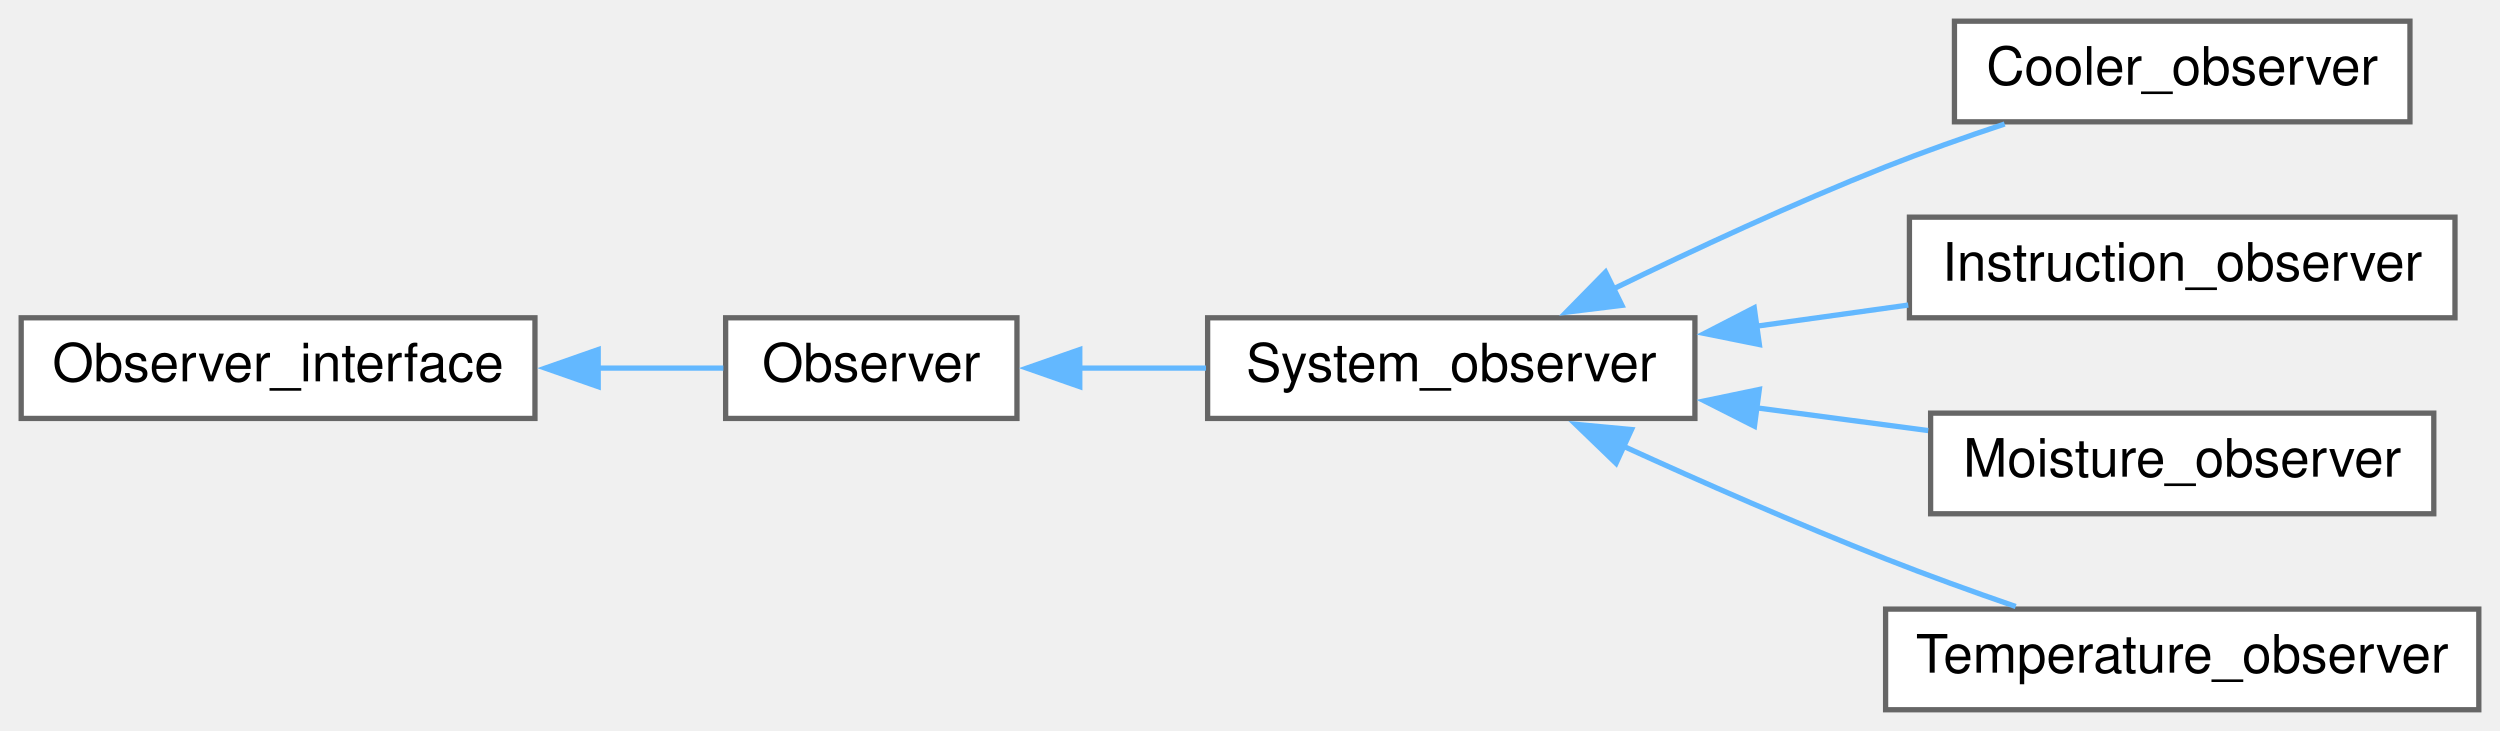
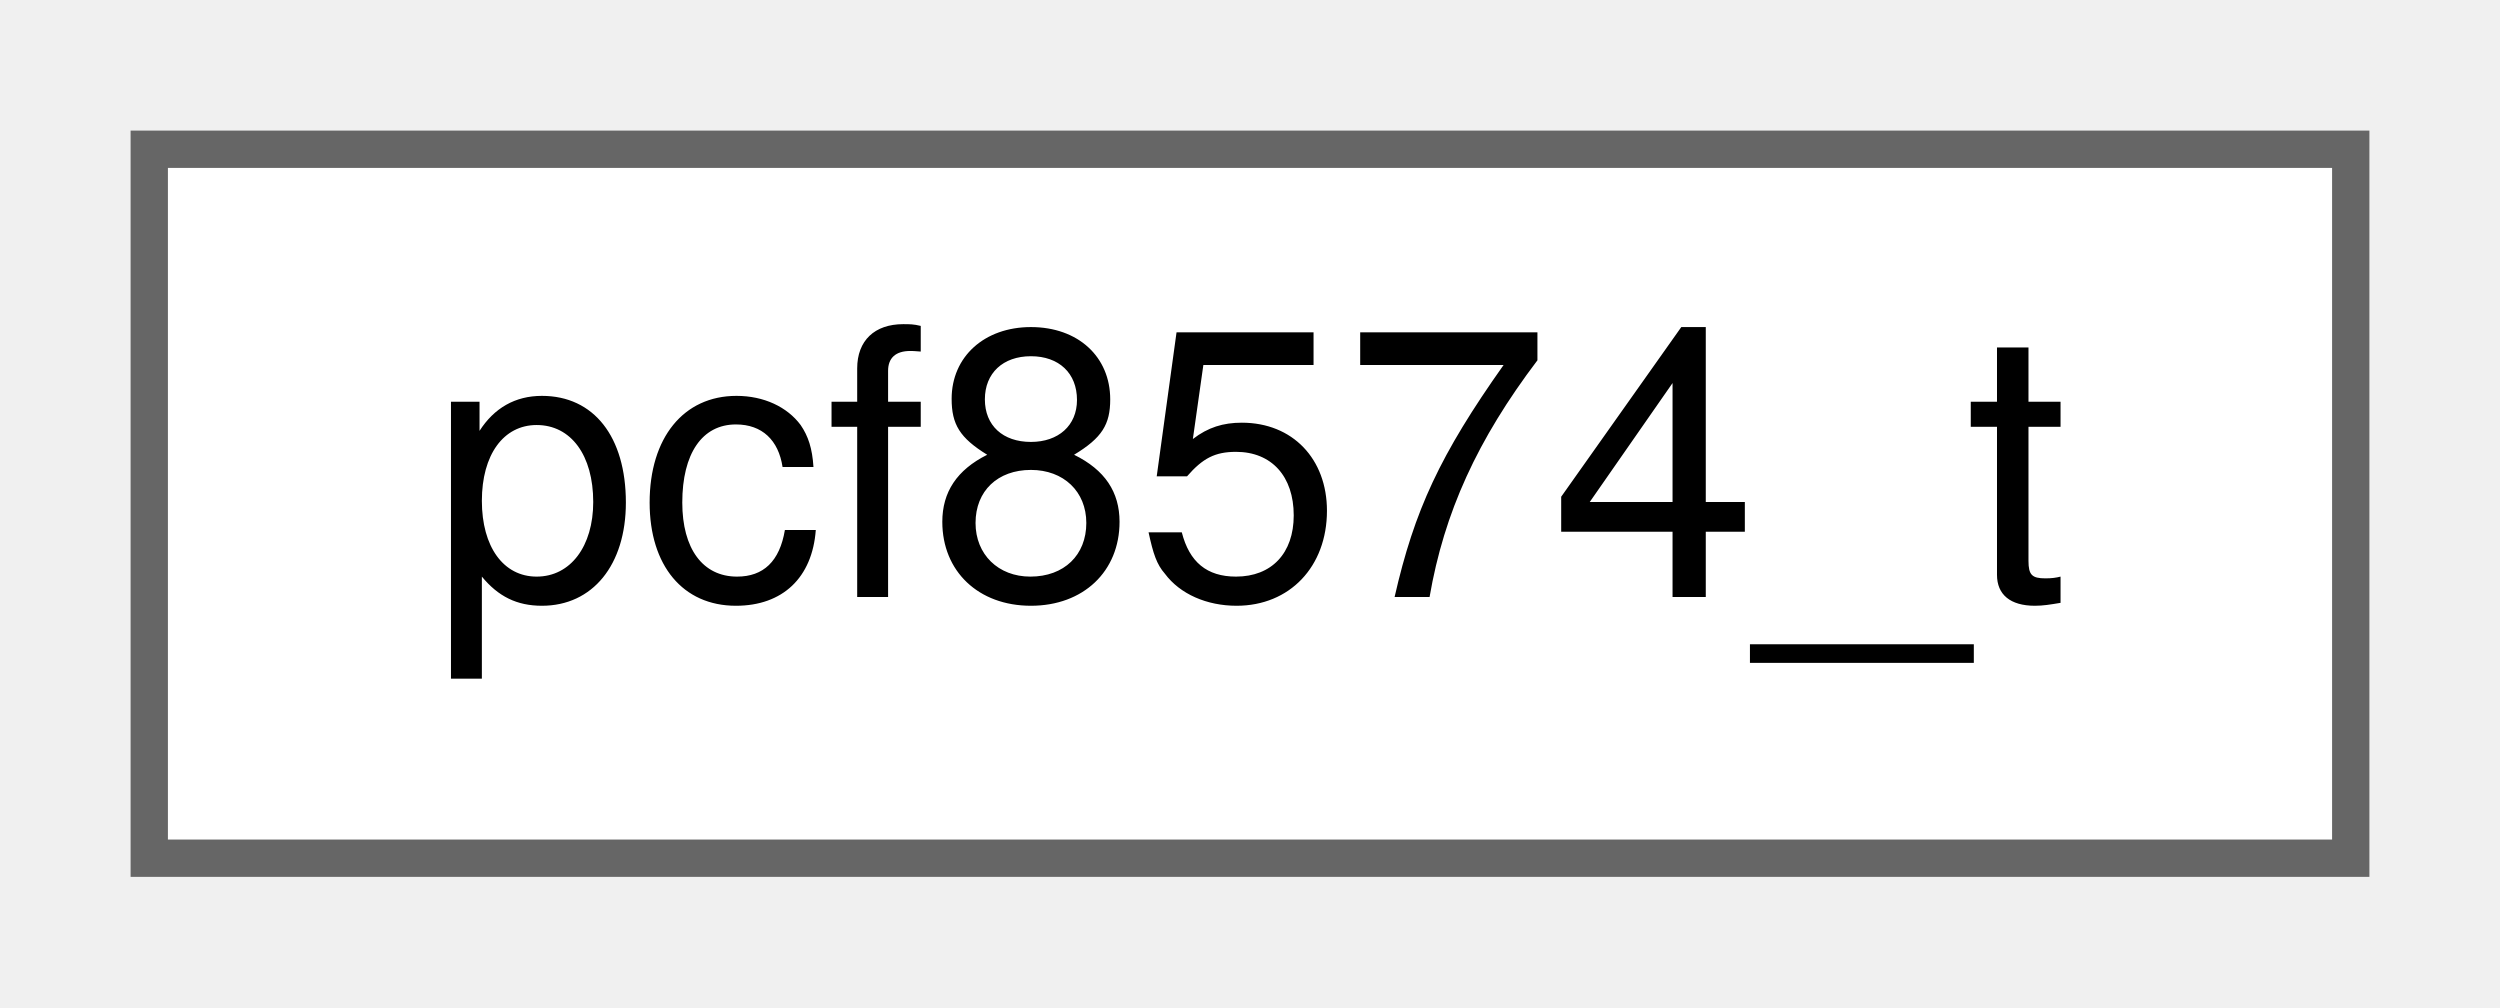
- <svg xmlns="http://www.w3.org/2000/svg" xmlns:xlink="http://www.w3.org/1999/xlink" width="472pt" height="138pt" viewBox="0.00 0.00 472.00 138.00">
-   <g id="graph0" class="graph" transform="scale(1 1) rotate(0) translate(4 134)">
+ <svg xmlns="http://www.w3.org/2000/svg" xmlns:xlink="http://www.w3.org/1999/xlink" width="67pt" height="27pt" viewBox="0.00 0.00 67.00 27.00">
+   <g id="graph0" class="graph" transform="scale(1 1) rotate(0) translate(4 23)">
    <g id="node1" class="node">
      <g id="a_node1">
-         <a xlink:href="class_observer__interface.html" target="_top" xlink:title="Interfaz para implementar el patrón de diseño Observer.">
-           <polygon fill="white" stroke="#666666" points="97,-74 0,-74 0,-55 97,-55 97,-74" />
-           <text text-anchor="middle" x="48.5" y="-62" font-family="Helvetica,sans-Serif" font-size="10.00">Observer_interface</text>
+         <a xlink:href="structpcf8574__t.html" target="_top" xlink:title="Tipo de dato para el manejo del integrafo PCF8574.">
+           <polygon fill="white" stroke="#666666" points="59,-19 0,-19 0,0 59,0 59,-19" />
+           <text text-anchor="middle" x="29.5" y="-7" font-family="Helvetica,sans-Serif" font-size="10.00">pcf8574_t</text>
        </a>
      </g>
    </g>
-     <g id="node2" class="node">
-       <g id="a_node2">
-         <a xlink:href="class_observer.html" target="_top" xlink:title="Clase Observer, utilizada como base del observador en una implementación del patrón de diseño Observe...">
-           <polygon fill="white" stroke="#666666" points="188,-74 133,-74 133,-55 188,-55 188,-74" />
-           <text text-anchor="middle" x="160.5" y="-62" font-family="Helvetica,sans-Serif" font-size="10.00">Observer</text>
-         </a>
-       </g>
-     </g>
-     <g id="edge1" class="edge">
-       <path fill="none" stroke="#63b8ff" d="M108.78,-64.5C117.1,-64.5 125.29,-64.5 132.57,-64.5" />
-       <polygon fill="#63b8ff" stroke="#63b8ff" points="108.94,-61 98.94,-64.5 108.94,-68 108.94,-61" />
-     </g>
-     <g id="node3" class="node">
-       <g id="a_node3">
-         <a xlink:href="class_system__observer.html" target="_top" xlink:title="Clase interfaz para implementar observadores para sujetos de la clase Control_system.">
-           <polygon fill="white" stroke="#666666" points="316,-74 224,-74 224,-55 316,-55 316,-74" />
-           <text text-anchor="middle" x="270" y="-62" font-family="Helvetica,sans-Serif" font-size="10.00">System_observer</text>
-         </a>
-       </g>
-     </g>
-     <g id="edge2" class="edge">
-       <path fill="none" stroke="#63b8ff" d="M199.68,-64.5C207.45,-64.5 215.7,-64.5 223.69,-64.5" />
-       <polygon fill="#63b8ff" stroke="#63b8ff" points="199.86,-61 189.86,-64.5 199.86,-68 199.86,-61" />
-     </g>
-     <g id="node4" class="node">
-       <g id="a_node4">
-         <a xlink:href="class_cooler__observer.html" target="_top" xlink:title="Clase heredera de System_observer, creada para observar el estado de las instrucciones.">
-           <polygon fill="white" stroke="#666666" points="451,-130 365,-130 365,-111 451,-111 451,-130" />
-           <text text-anchor="middle" x="408" y="-118" font-family="Helvetica,sans-Serif" font-size="10.00">Cooler_observer</text>
-         </a>
-       </g>
-     </g>
-     <g id="edge3" class="edge">
-       <path fill="none" stroke="#63b8ff" d="M300.66,-79.48C315.82,-86.87 334.69,-95.64 352,-102.5 359.19,-105.35 367.03,-108.12 374.48,-110.59" />
-       <polygon fill="#63b8ff" stroke="#63b8ff" points="302.22,-76.35 291.7,-75.06 299.13,-82.63 302.22,-76.35" />
-     </g>
-     <g id="node5" class="node">
-       <g id="a_node5">
-         <a xlink:href="class_instruction__observer.html" target="_top" xlink:title="Clase heredera de System_observer, creada para observar el estado de las instrucciones.">
-           <polygon fill="white" stroke="#666666" points="459.5,-93 356.5,-93 356.5,-74 459.5,-74 459.5,-93" />
-           <text text-anchor="middle" x="408" y="-81" font-family="Helvetica,sans-Serif" font-size="10.00">Instruction_observer</text>
-         </a>
-       </g>
-     </g>
-     <g id="edge4" class="edge">
-       <path fill="none" stroke="#63b8ff" d="M327.66,-72.42C337.16,-73.74 346.95,-75.11 356.28,-76.41" />
-       <polygon fill="#63b8ff" stroke="#63b8ff" points="328.17,-68.95 317.79,-71.04 327.2,-75.89 328.17,-68.95" />
-     </g>
-     <g id="node6" class="node">
-       <g id="a_node6">
-         <a xlink:href="class_moisture__observer.html" target="_top" xlink:title="Clase heredera de System_observer, creada para observar el estado de los sensores de humedad.">
-           <polygon fill="white" stroke="#666666" points="455.5,-56 360.5,-56 360.5,-37 455.5,-37 455.5,-56" />
-           <text text-anchor="middle" x="408" y="-44" font-family="Helvetica,sans-Serif" font-size="10.00">Moisture_observer</text>
-         </a>
-       </g>
-     </g>
-     <g id="edge5" class="edge">
-       <path fill="none" stroke="#63b8ff" d="M327.41,-57.03C338.27,-55.6 349.53,-54.11 360.05,-52.71" />
-       <polygon fill="#63b8ff" stroke="#63b8ff" points="327.24,-53.53 317.79,-58.31 328.16,-60.47 327.24,-53.53" />
-     </g>
-     <g id="node7" class="node">
-       <g id="a_node7">
-         <a xlink:href="class_temperature__observer.html" target="_top" xlink:title="Clase heredera de System_observer, creada para observar el estado de los sensores de temperatura.">
-           <polygon fill="white" stroke="#666666" points="464,-19 352,-19 352,0 464,0 464,-19" />
-           <text text-anchor="middle" x="408" y="-7" font-family="Helvetica,sans-Serif" font-size="10.00">Temperature_observer</text>
-         </a>
-       </g>
-     </g>
-     <g id="edge6" class="edge">
-       <path fill="none" stroke="#63b8ff" d="M302.33,-49.83C317.24,-43.03 335.41,-35.04 352,-28.5 359.89,-25.39 368.53,-22.27 376.57,-19.49" />
-       <polygon fill="#63b8ff" stroke="#63b8ff" points="301.11,-46.53 293.48,-53.89 304.03,-52.9 301.11,-46.53" />
-     </g>
  </g>
</svg>
